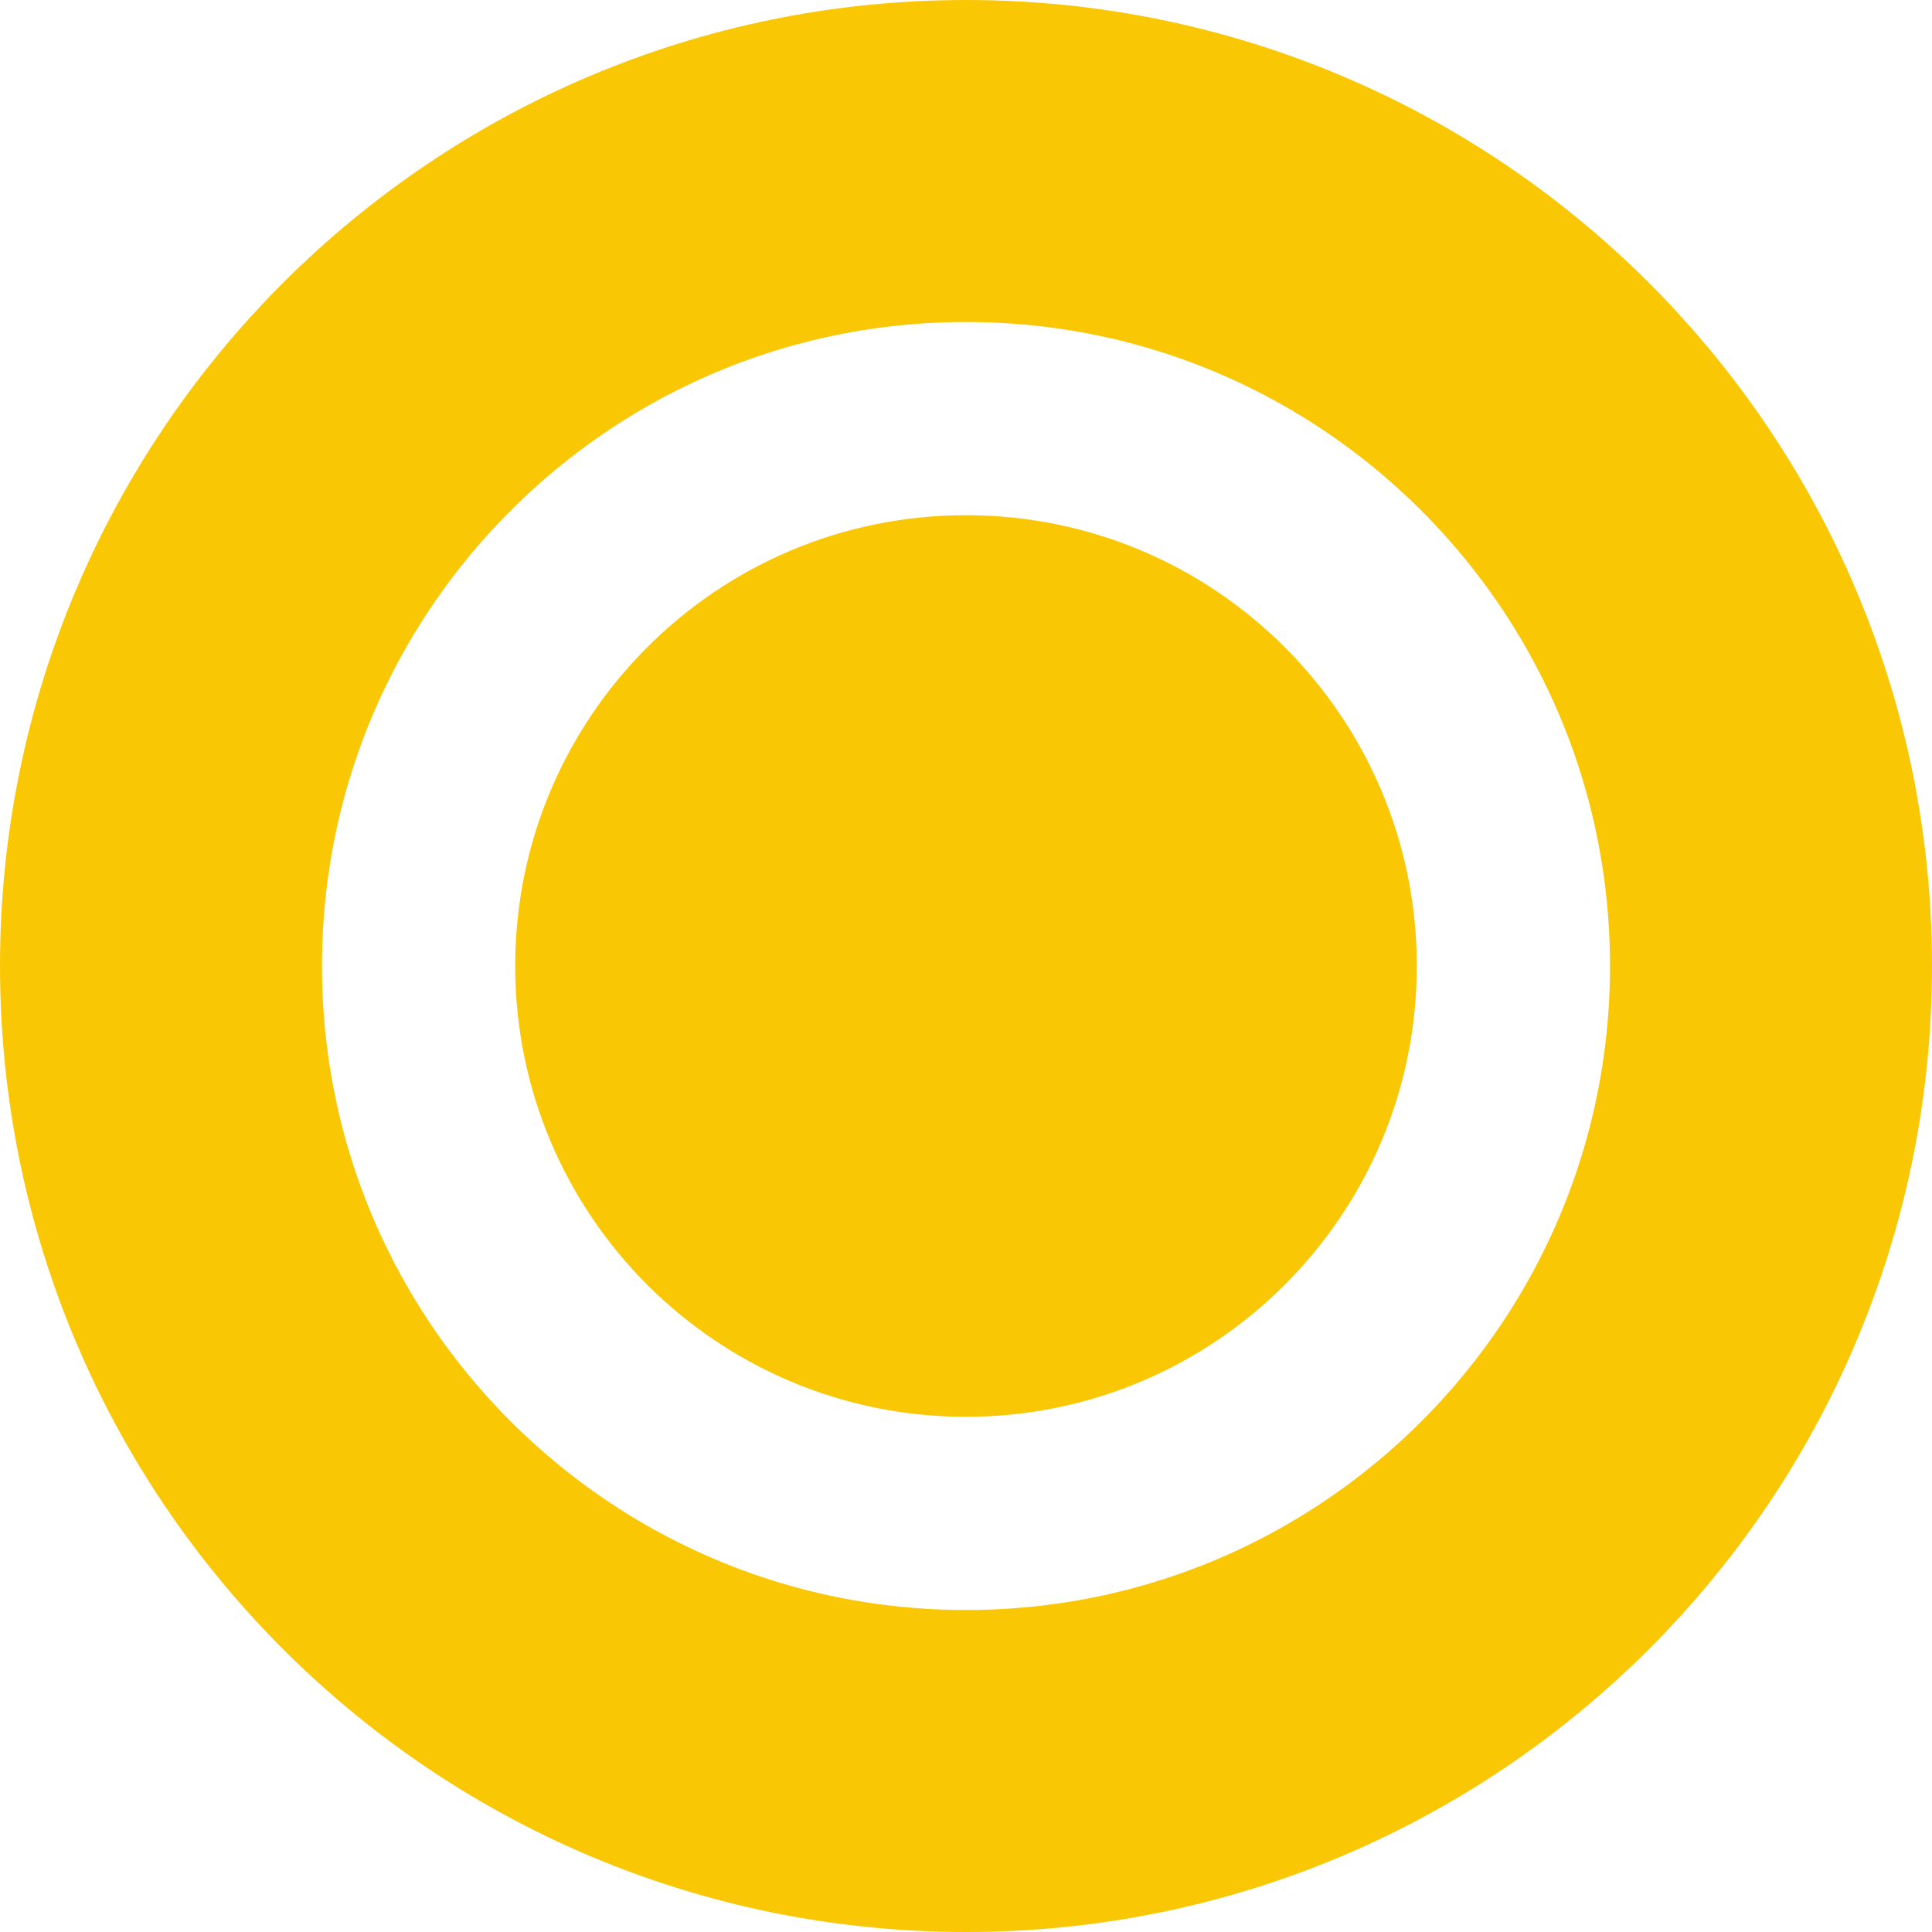
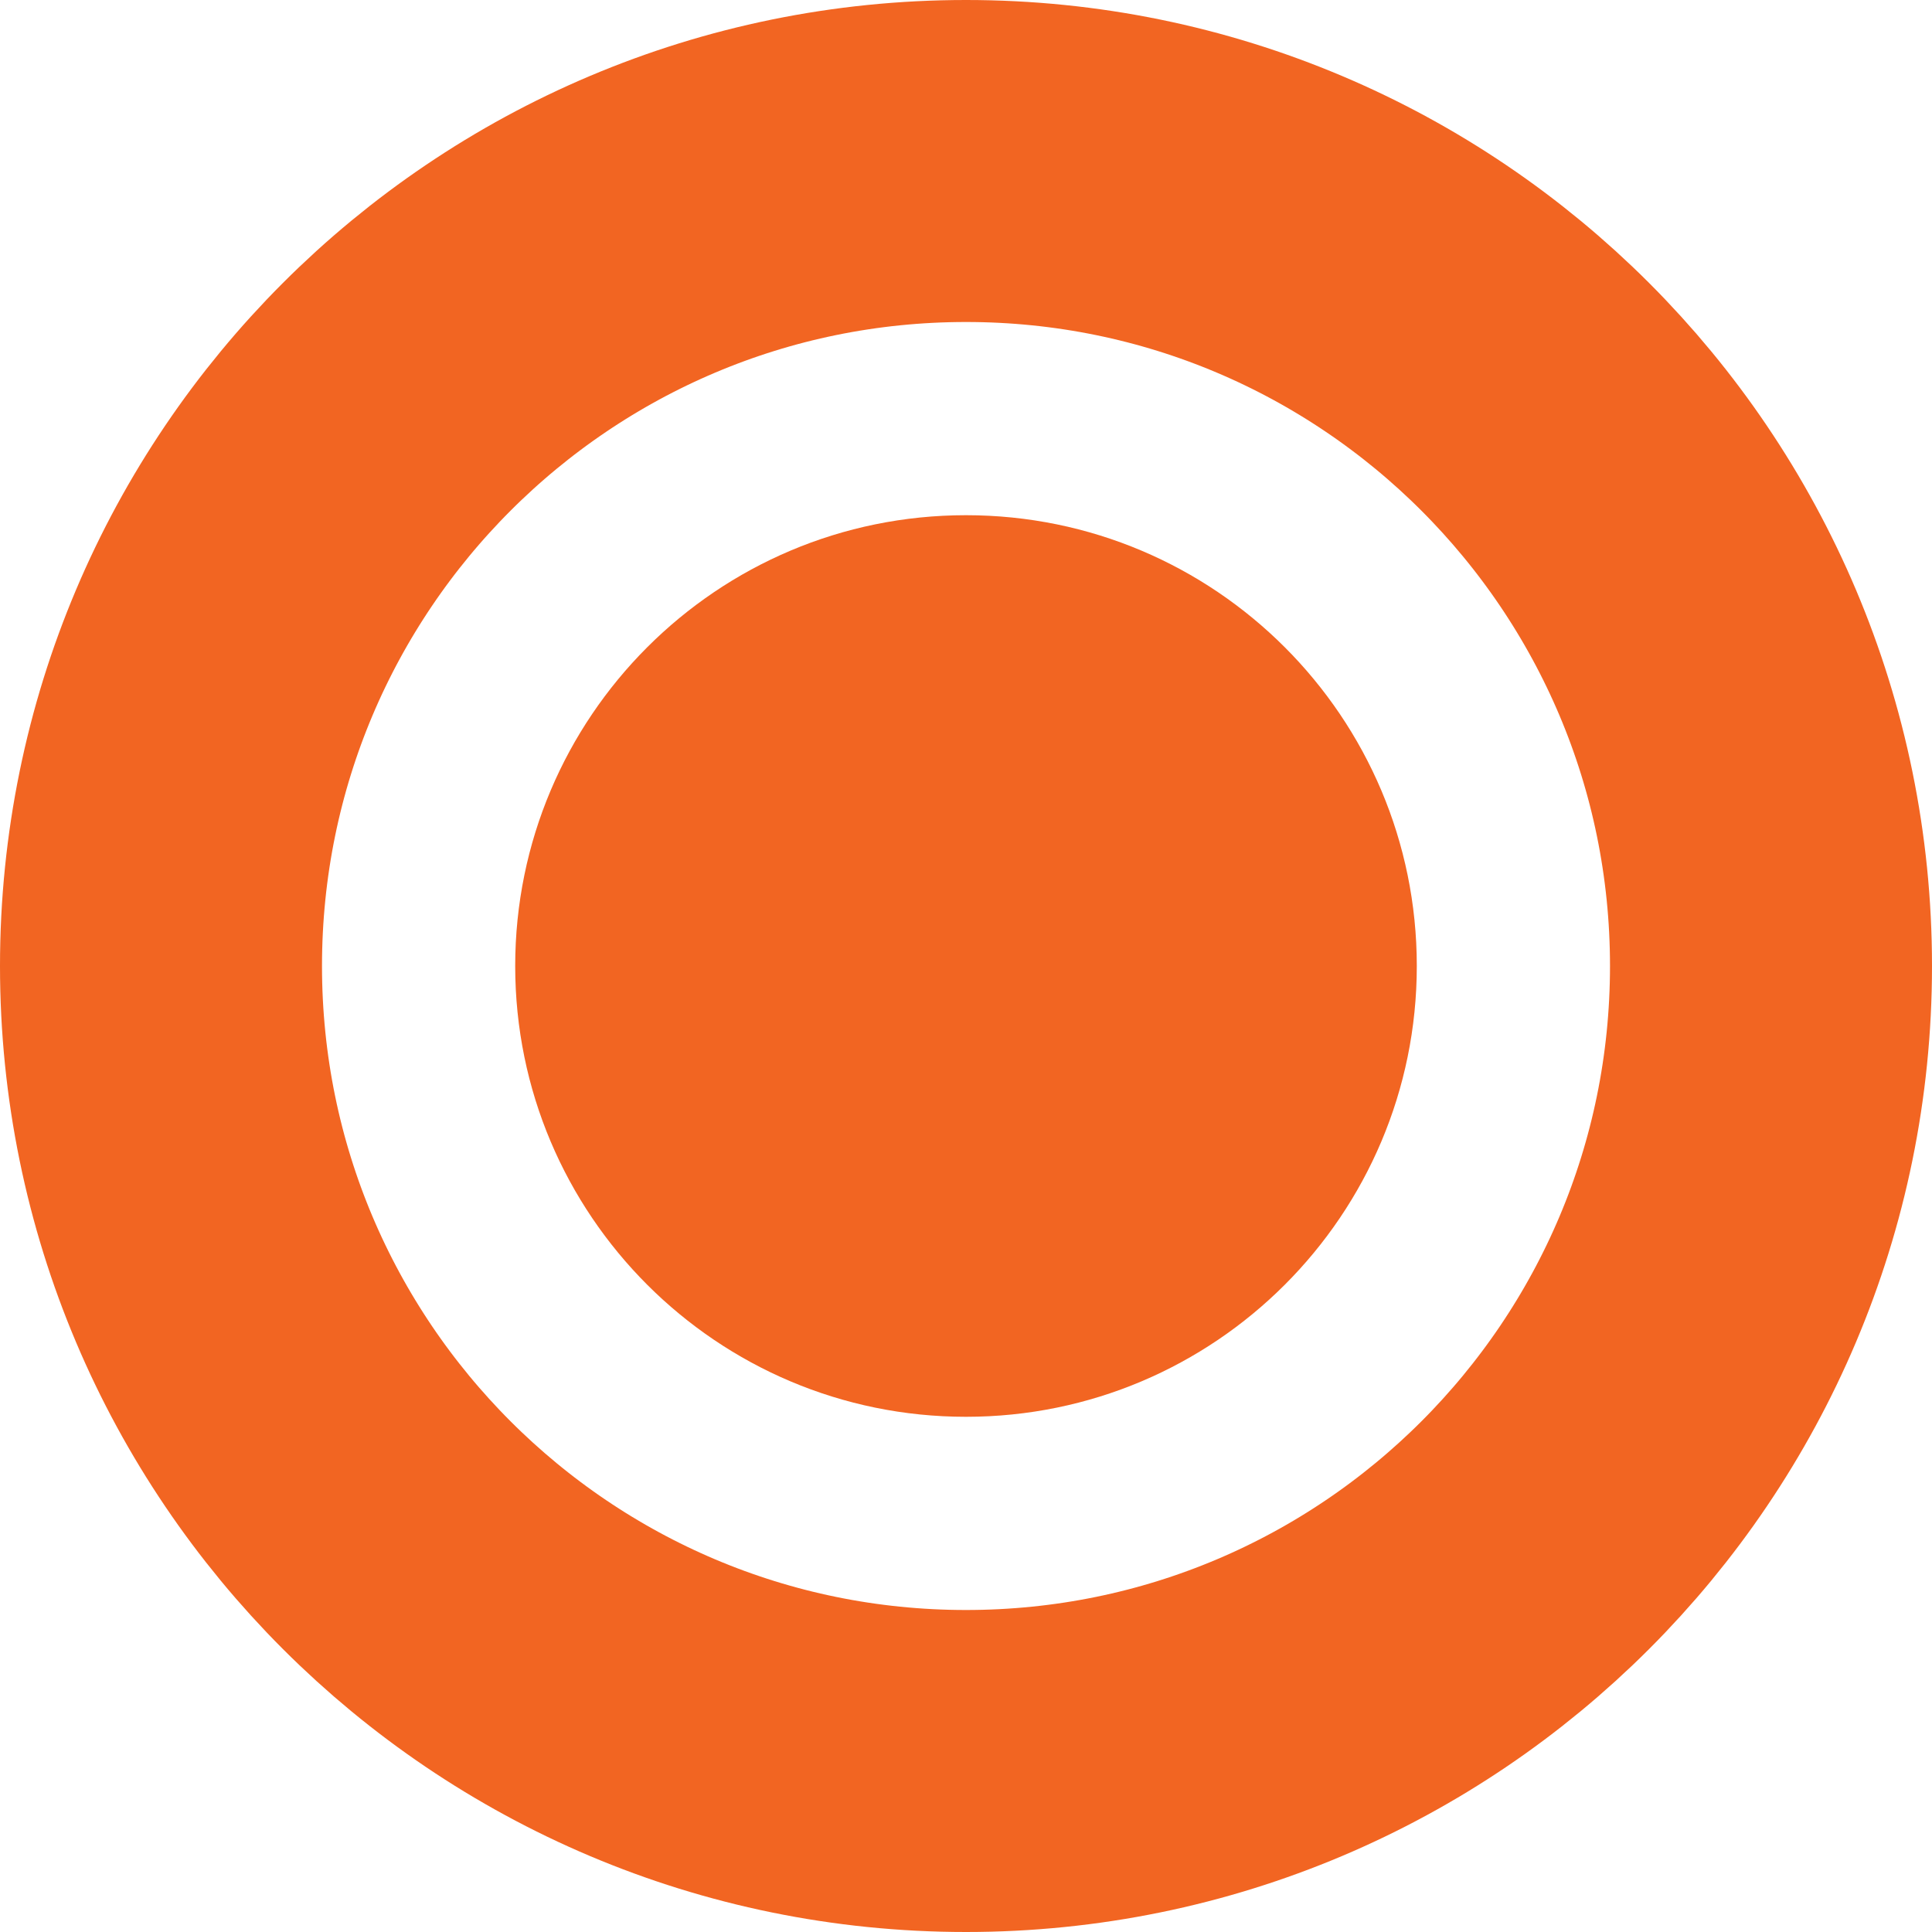
<svg xmlns="http://www.w3.org/2000/svg" width="30" height="30" viewBox="0 0 30 30" fill="none" role="img" aria-label="PAMADMIN">
-   <circle cx="15.0" cy="15" r="12.5" fill="none" stroke="#FAC705" stroke-width="5" />
-   <circle cx="15.0" cy="15" r="7" fill="#FAC705" />
+   <circle cx="15.0" cy="15" r="12.5" fill="none" stroke="#F26522" stroke-width="5" />
+   <circle cx="15.0" cy="15" r="7" fill="#F26522" />
</svg>
